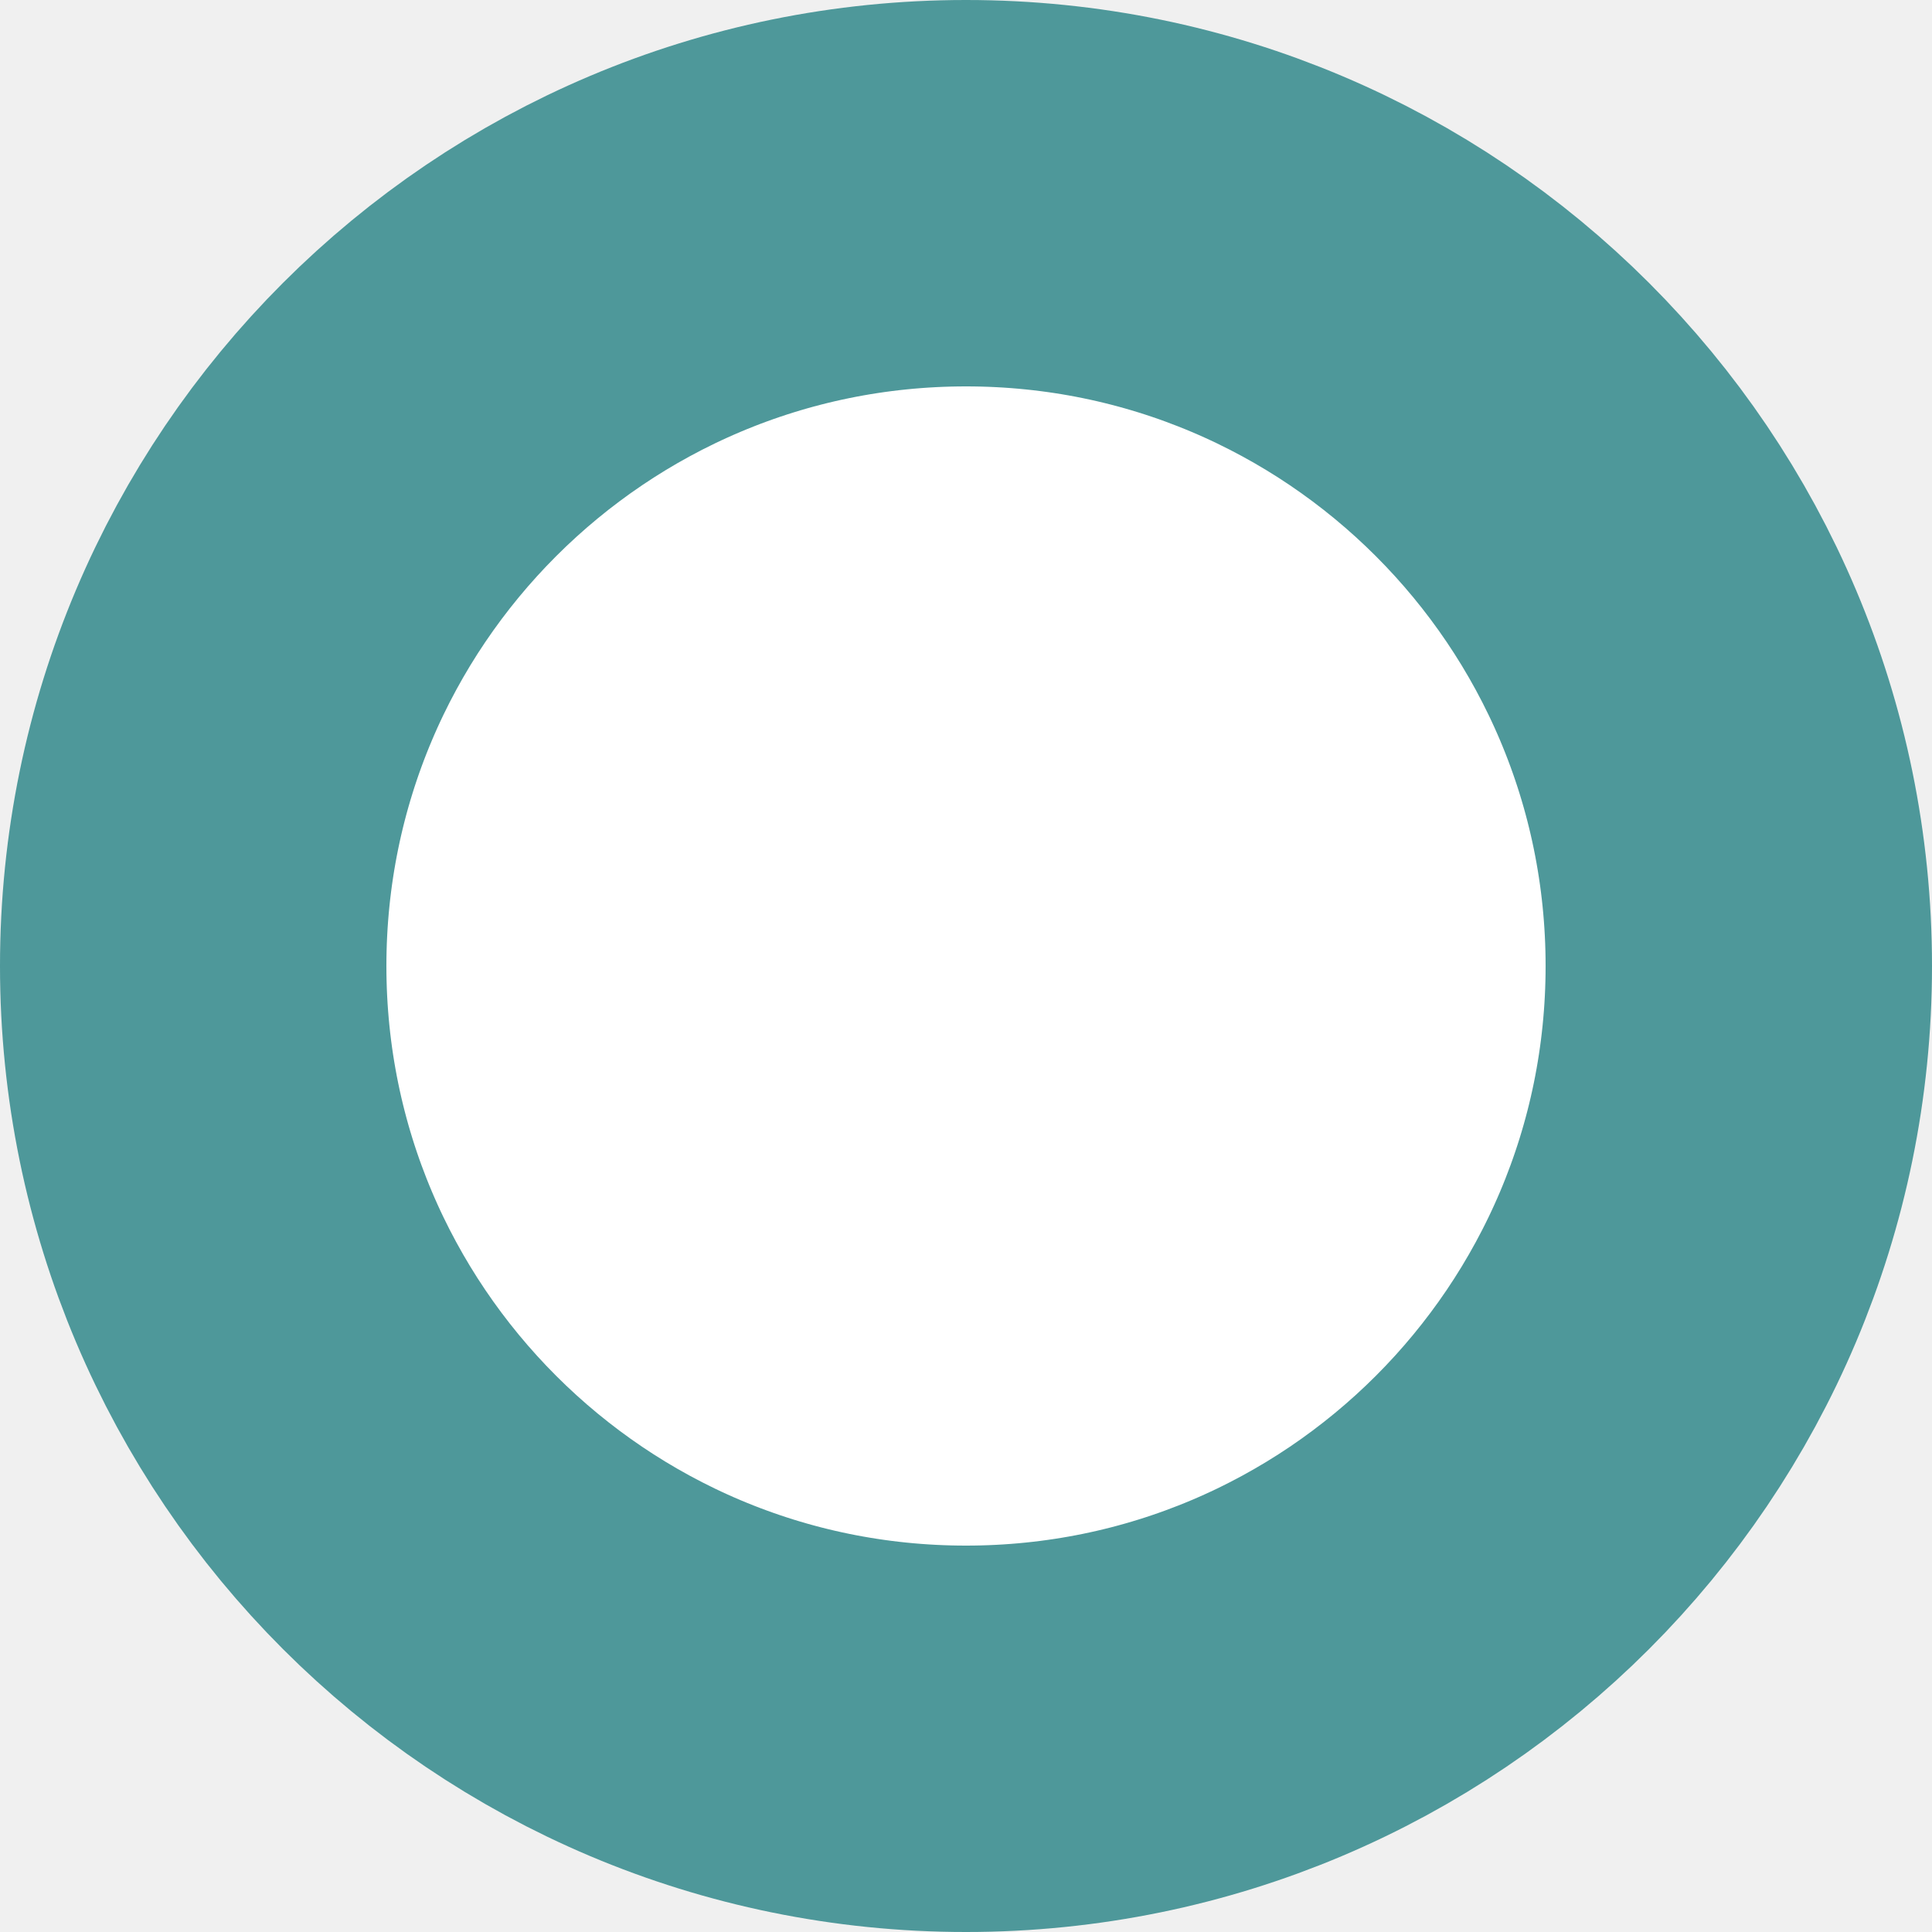
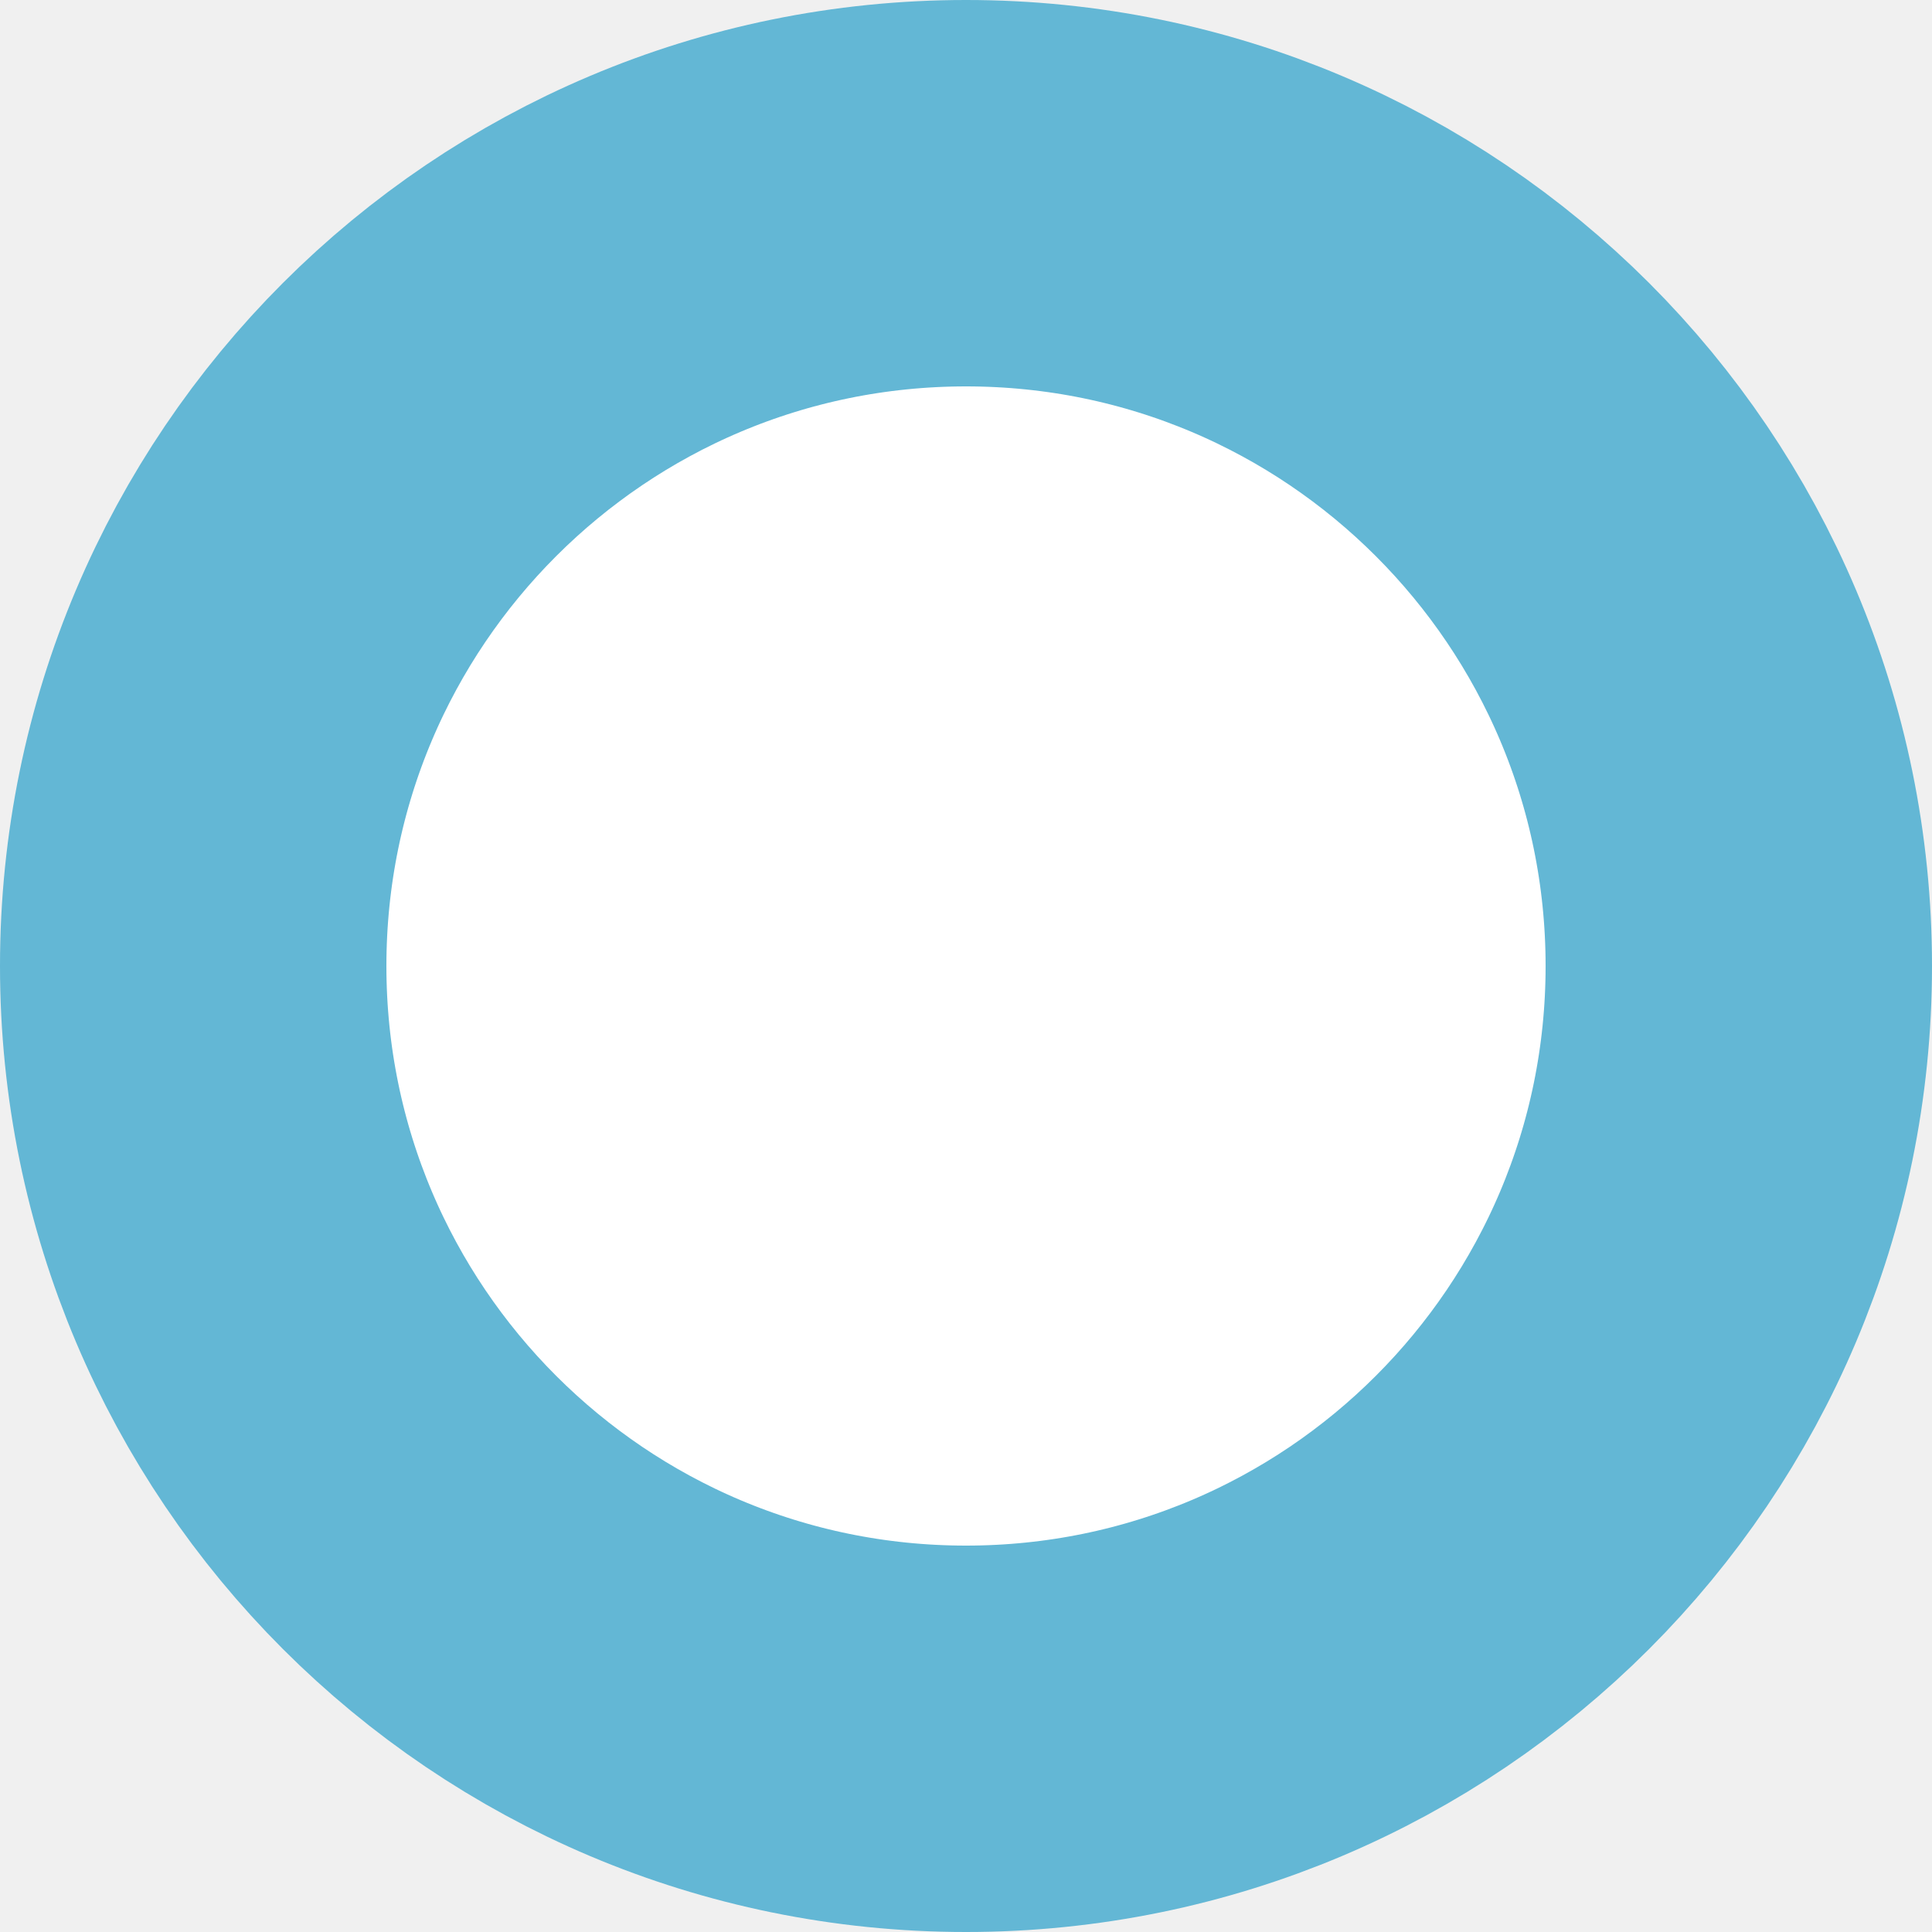
<svg xmlns="http://www.w3.org/2000/svg" height="20px" width="20px" viewBox="0 0 50 50">
  <defs>
-     <style>.a{fill:#fff;stroke:#4e989a;stroke-miterlimit:10;stroke-width:10px;}</style>
+     <style>.a{fill:#fff;stroke:#63b7d5;stroke-miterlimit:10;stroke-width:10px;}</style>
  </defs>
  <circle class="a" cx="25" cy="25" r="20" />
</svg>
